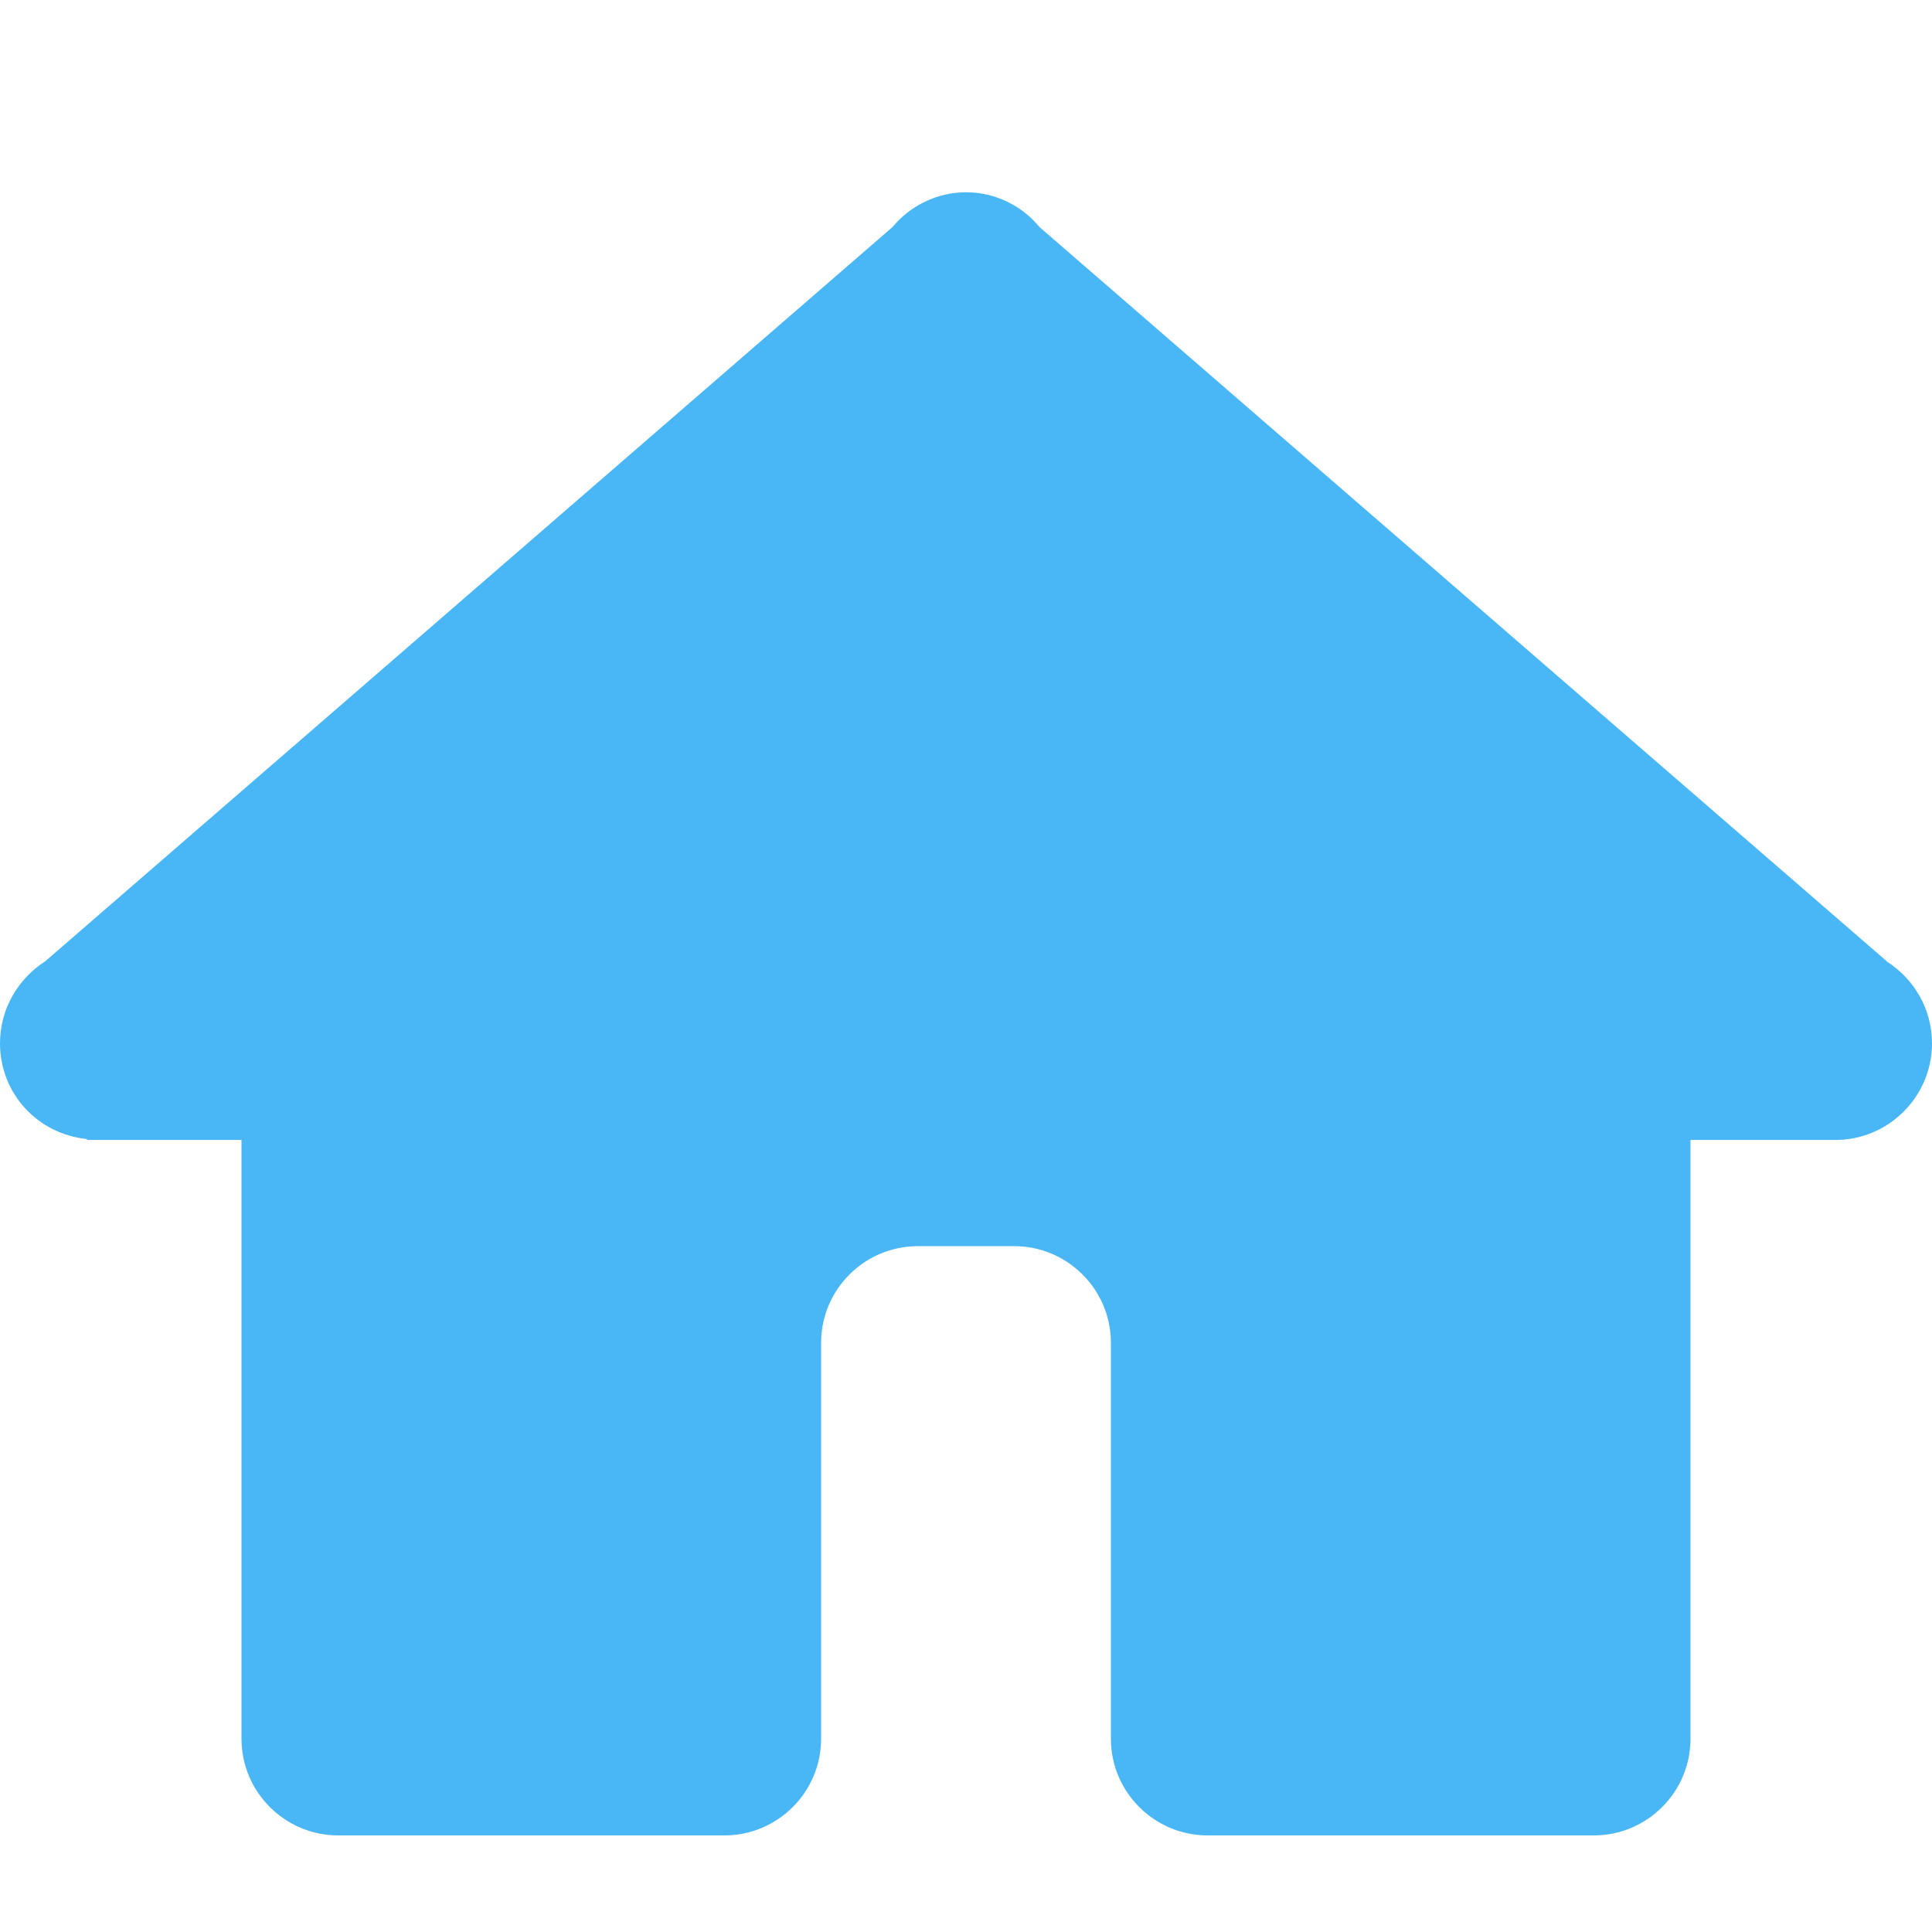
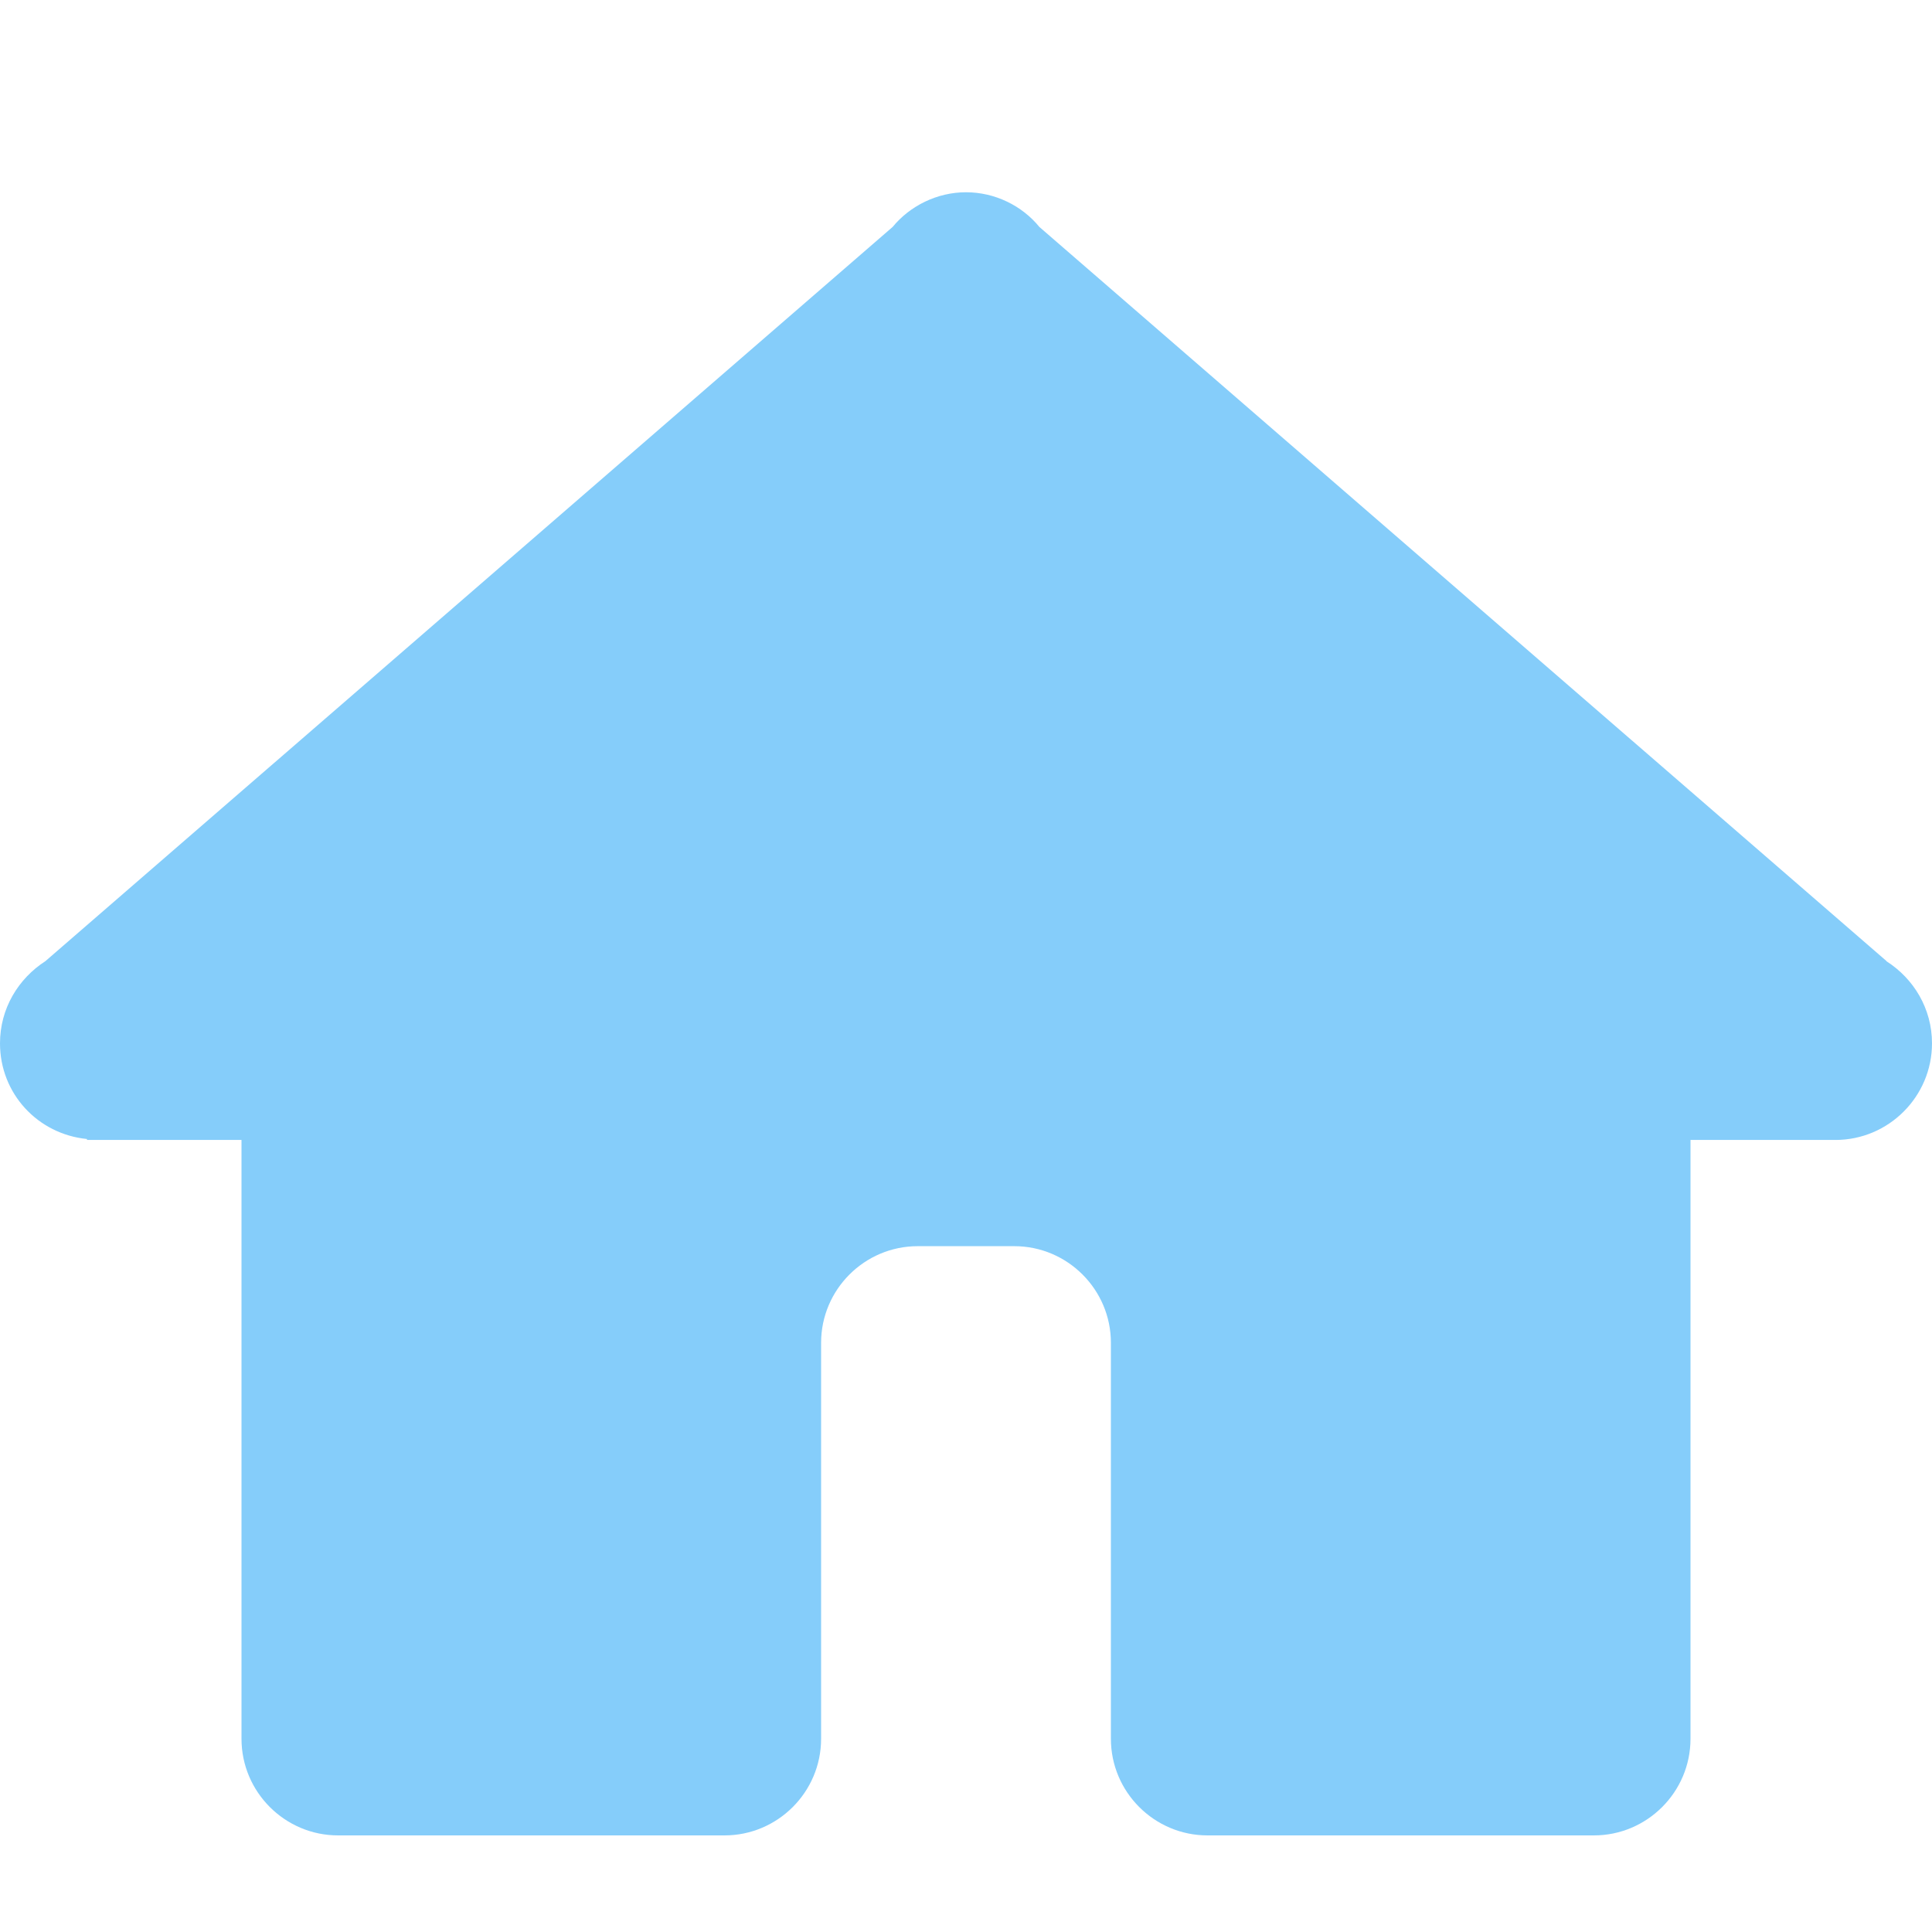
<svg xmlns="http://www.w3.org/2000/svg" viewBox="0 0 1024 1024">
-   <path d="M999.9,509.4l-449,-389.1c-9.2,-11.3 -23.6,-18.4 -38.9,-18.4s-29.7,7.2 -38.9,18.4l-449,389.1C9.7,518.7 0,534.5 0,553c0,26.6 20,48.1 46.1,50.7v0.5h81.9v317.4c0,28.2 23,51.2 51.2,51.2h204.8c28.2,0 51.2,-23 51.2,-51.2v-209.9c0,-28.2 23,-51.2 51.2,-51.2h51.2c28.2,0 51.2,23 51.2,51.2v209.9c0,28.2 23,51.2 51.2,51.2h204.8c28.2,0 51.2,-23 51.2,-51.2v-317.4h76.8c28.2,0 51.2,-23 51.2,-51.2 0,-18.4 -9.7,-34.3 -24.1,-43.5z" fill="#49B7F6" />
+   <path d="M999.9,509.4l-449,-389.1c-9.2,-11.3 -23.6,-18.4 -38.9,-18.4s-29.7,7.2 -38.9,18.4l-449,389.1C9.7,518.7 0,534.5 0,553c0,26.6 20,48.1 46.1,50.7v0.5h81.9v317.4c0,28.2 23,51.2 51.2,51.2h204.8c28.2,0 51.2,-23 51.2,-51.2v-209.9c0,-28.2 23,-51.2 51.2,-51.2h51.2c28.2,0 51.2,23 51.2,51.2v209.9c0,28.2 23,51.2 51.2,51.2h204.8c28.2,0 51.2,-23 51.2,-51.2v-317.4h76.8c28.2,0 51.2,-23 51.2,-51.2 0,-18.4 -9.7,-34.3 -24.1,-43.5z" fill="#85cdfa" />
</svg>
